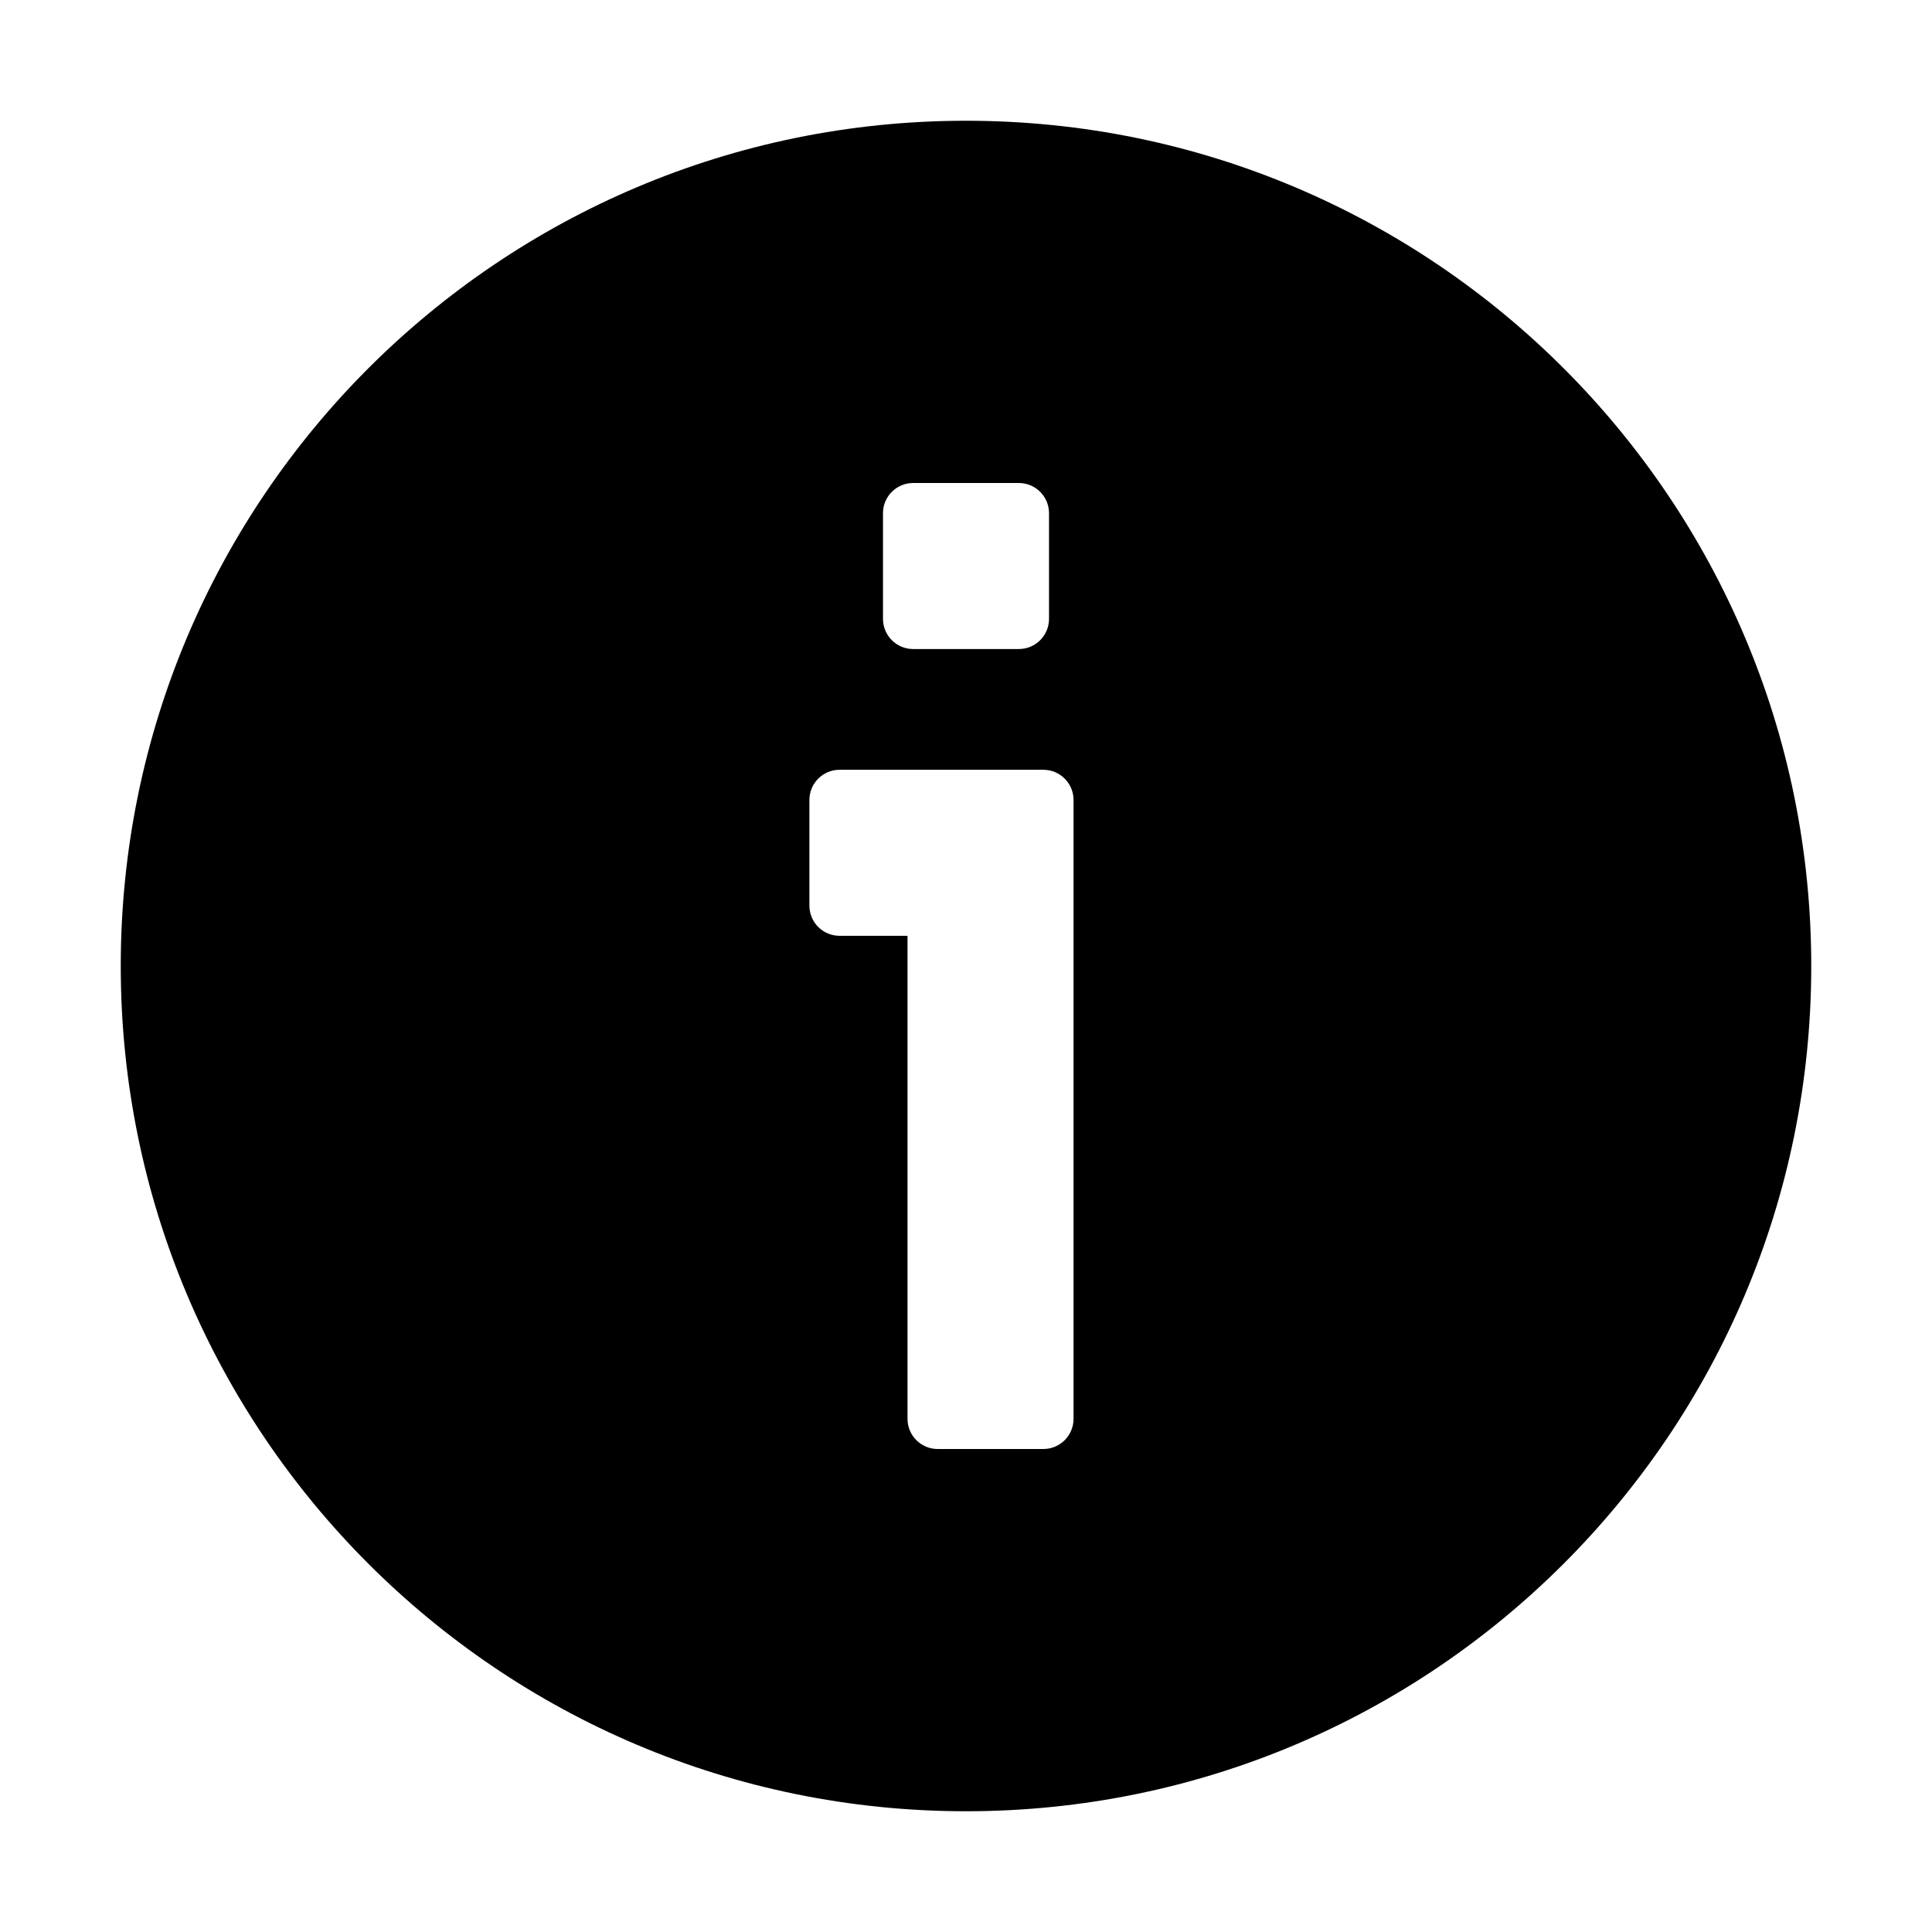
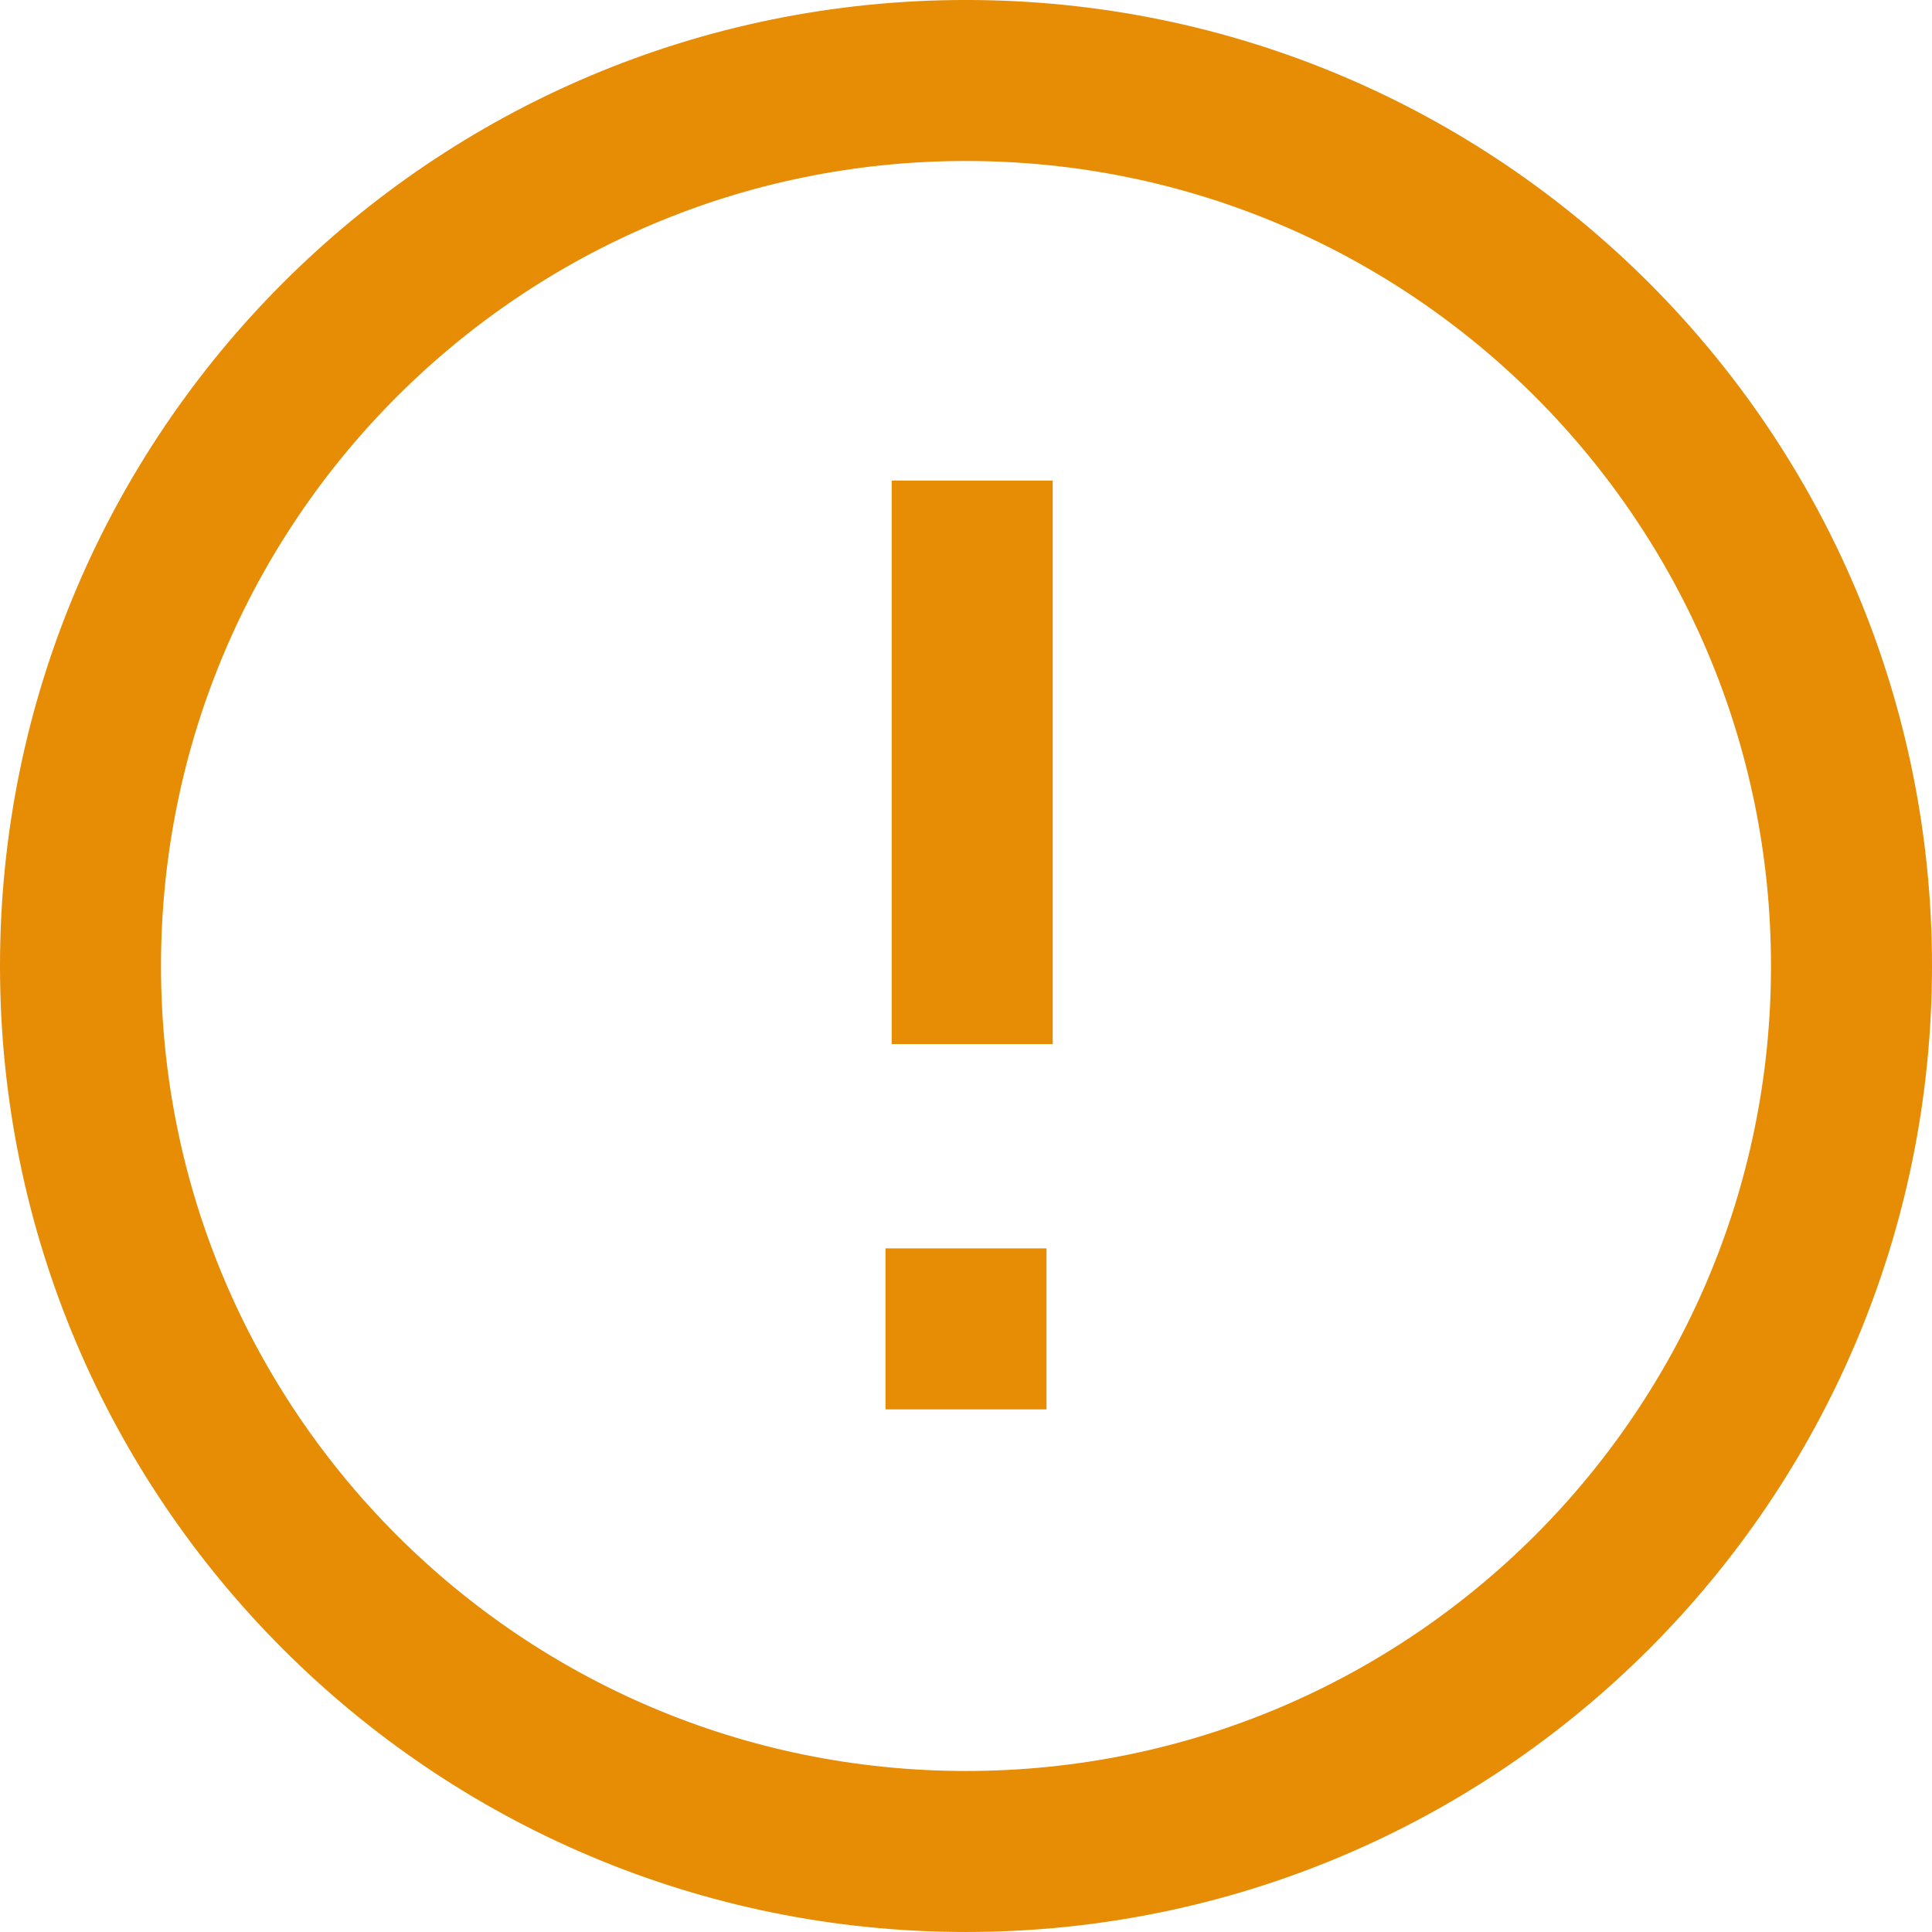
- <svg xmlns="http://www.w3.org/2000/svg" t="1706669923186" class="icon" fill="currentColor" viewBox="0 0 1024 1024" version="1.1" p-id="2073" width="200" height="200">
-   <path fill="currentColor" d="M64 512C64 264.58 264.58 64 512 64s448 200.58 448 448-200.58 448-448 448S64 759.42 64 512z m404-184c0 8.84 7.16 16 16 16h56c8.84 0 16-7.16 16-16v-56c0-8.84-7.16-16-16-16h-56c-8.84 0-16 7.16-16 16v56z m-23 168h36v256c0 8.84 7.16 16 16 16h56c8.84 0 16-7.16 16-16V424c0-8.84-7.16-16-16-16H445c-8.84 0-16 7.16-16 16v56c0 8.84 7.16 16 16 16z" p-id="2074">
-   </path>
+ <svg xmlns="http://www.w3.org/2000/svg" width="24px" height="24px" viewBox="0 0 24 24" version="1.1">
+   <g id="规范及控件" stroke="none" stroke-width="1" fill="none" fill-rule="evenodd">
+     <g id="弹窗" transform="translate(-459, -1351)" fill-rule="nonzero">
+       <g id="Group-11" transform="translate(435, 1297)">
+         <g id="Group-10" transform="translate(24, 54)">
+           <g id="Group" transform="translate(0, -0.492188)">
+             <circle id="Oval" stroke="#E68C05" stroke-width="2" cx="12" cy="12.492" r="11" />
+             <rect fill="#E68C05" x="11.077" y="6.462" width="2" height="7" />
+             <rect fill="#E68C05" x="11" y="16" width="2" height="2" />
+           </g>
+         </g>
+       </g>
+     </g>
+   </g>
</svg>
